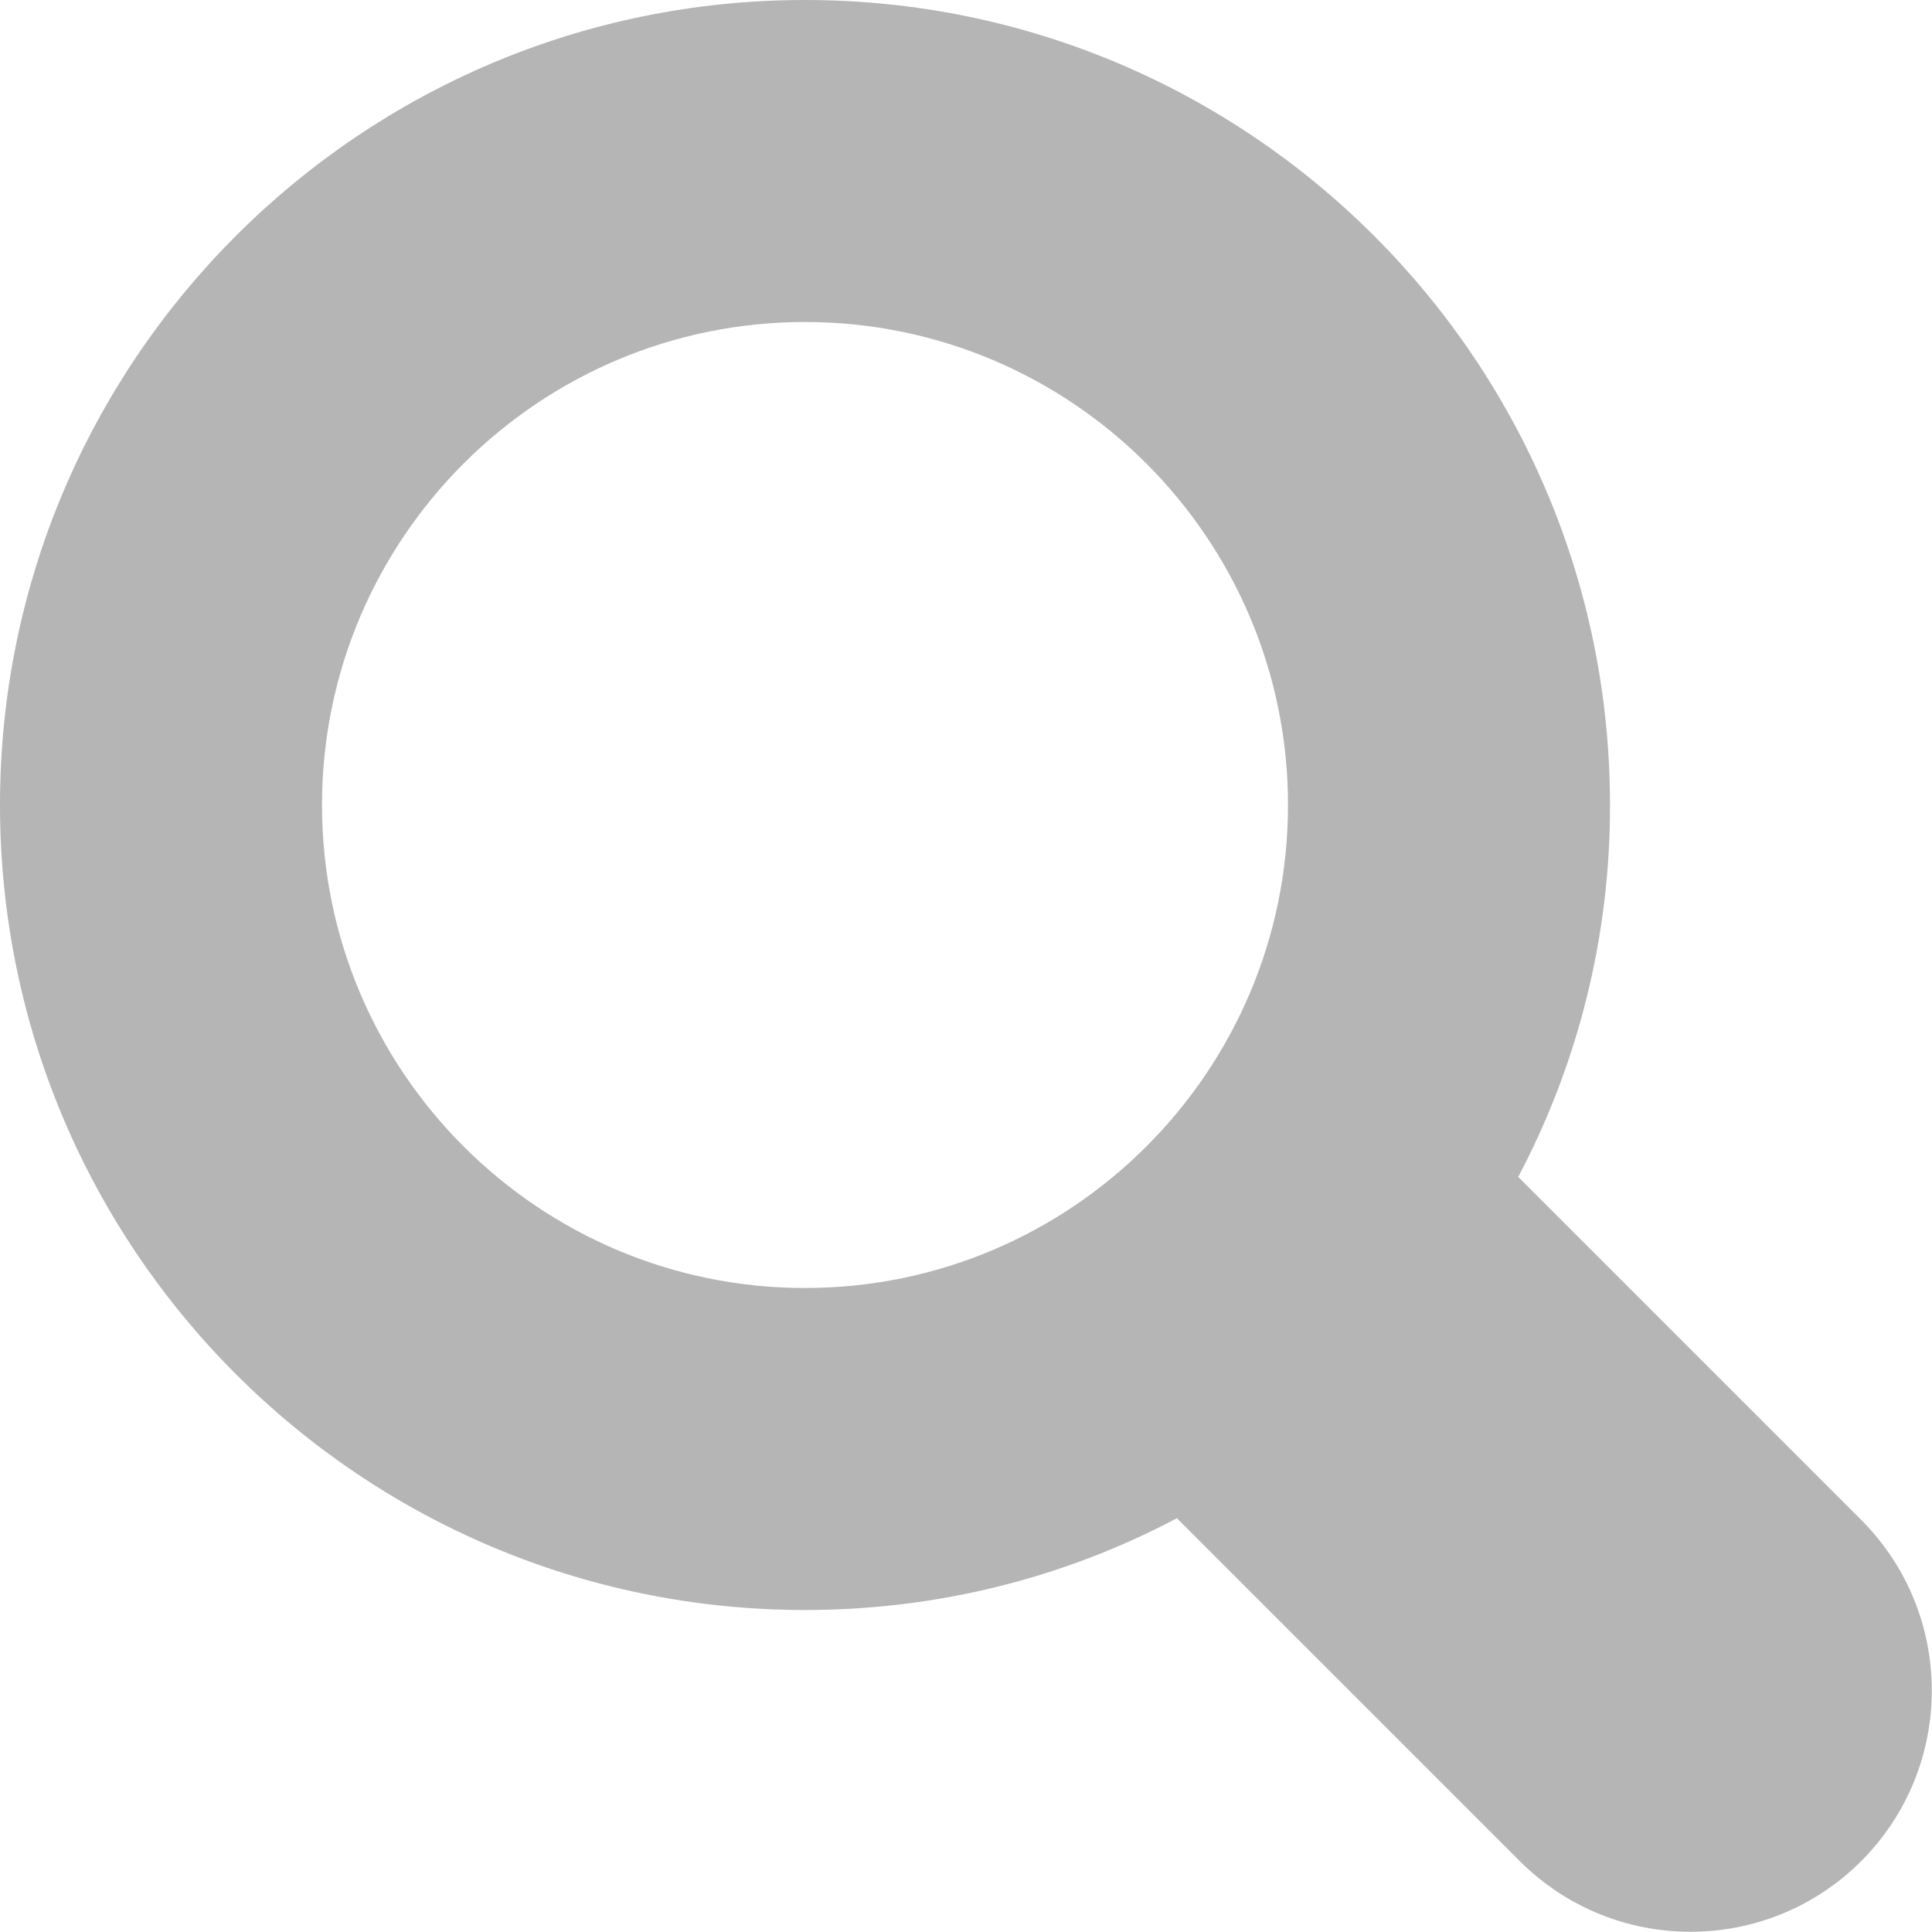
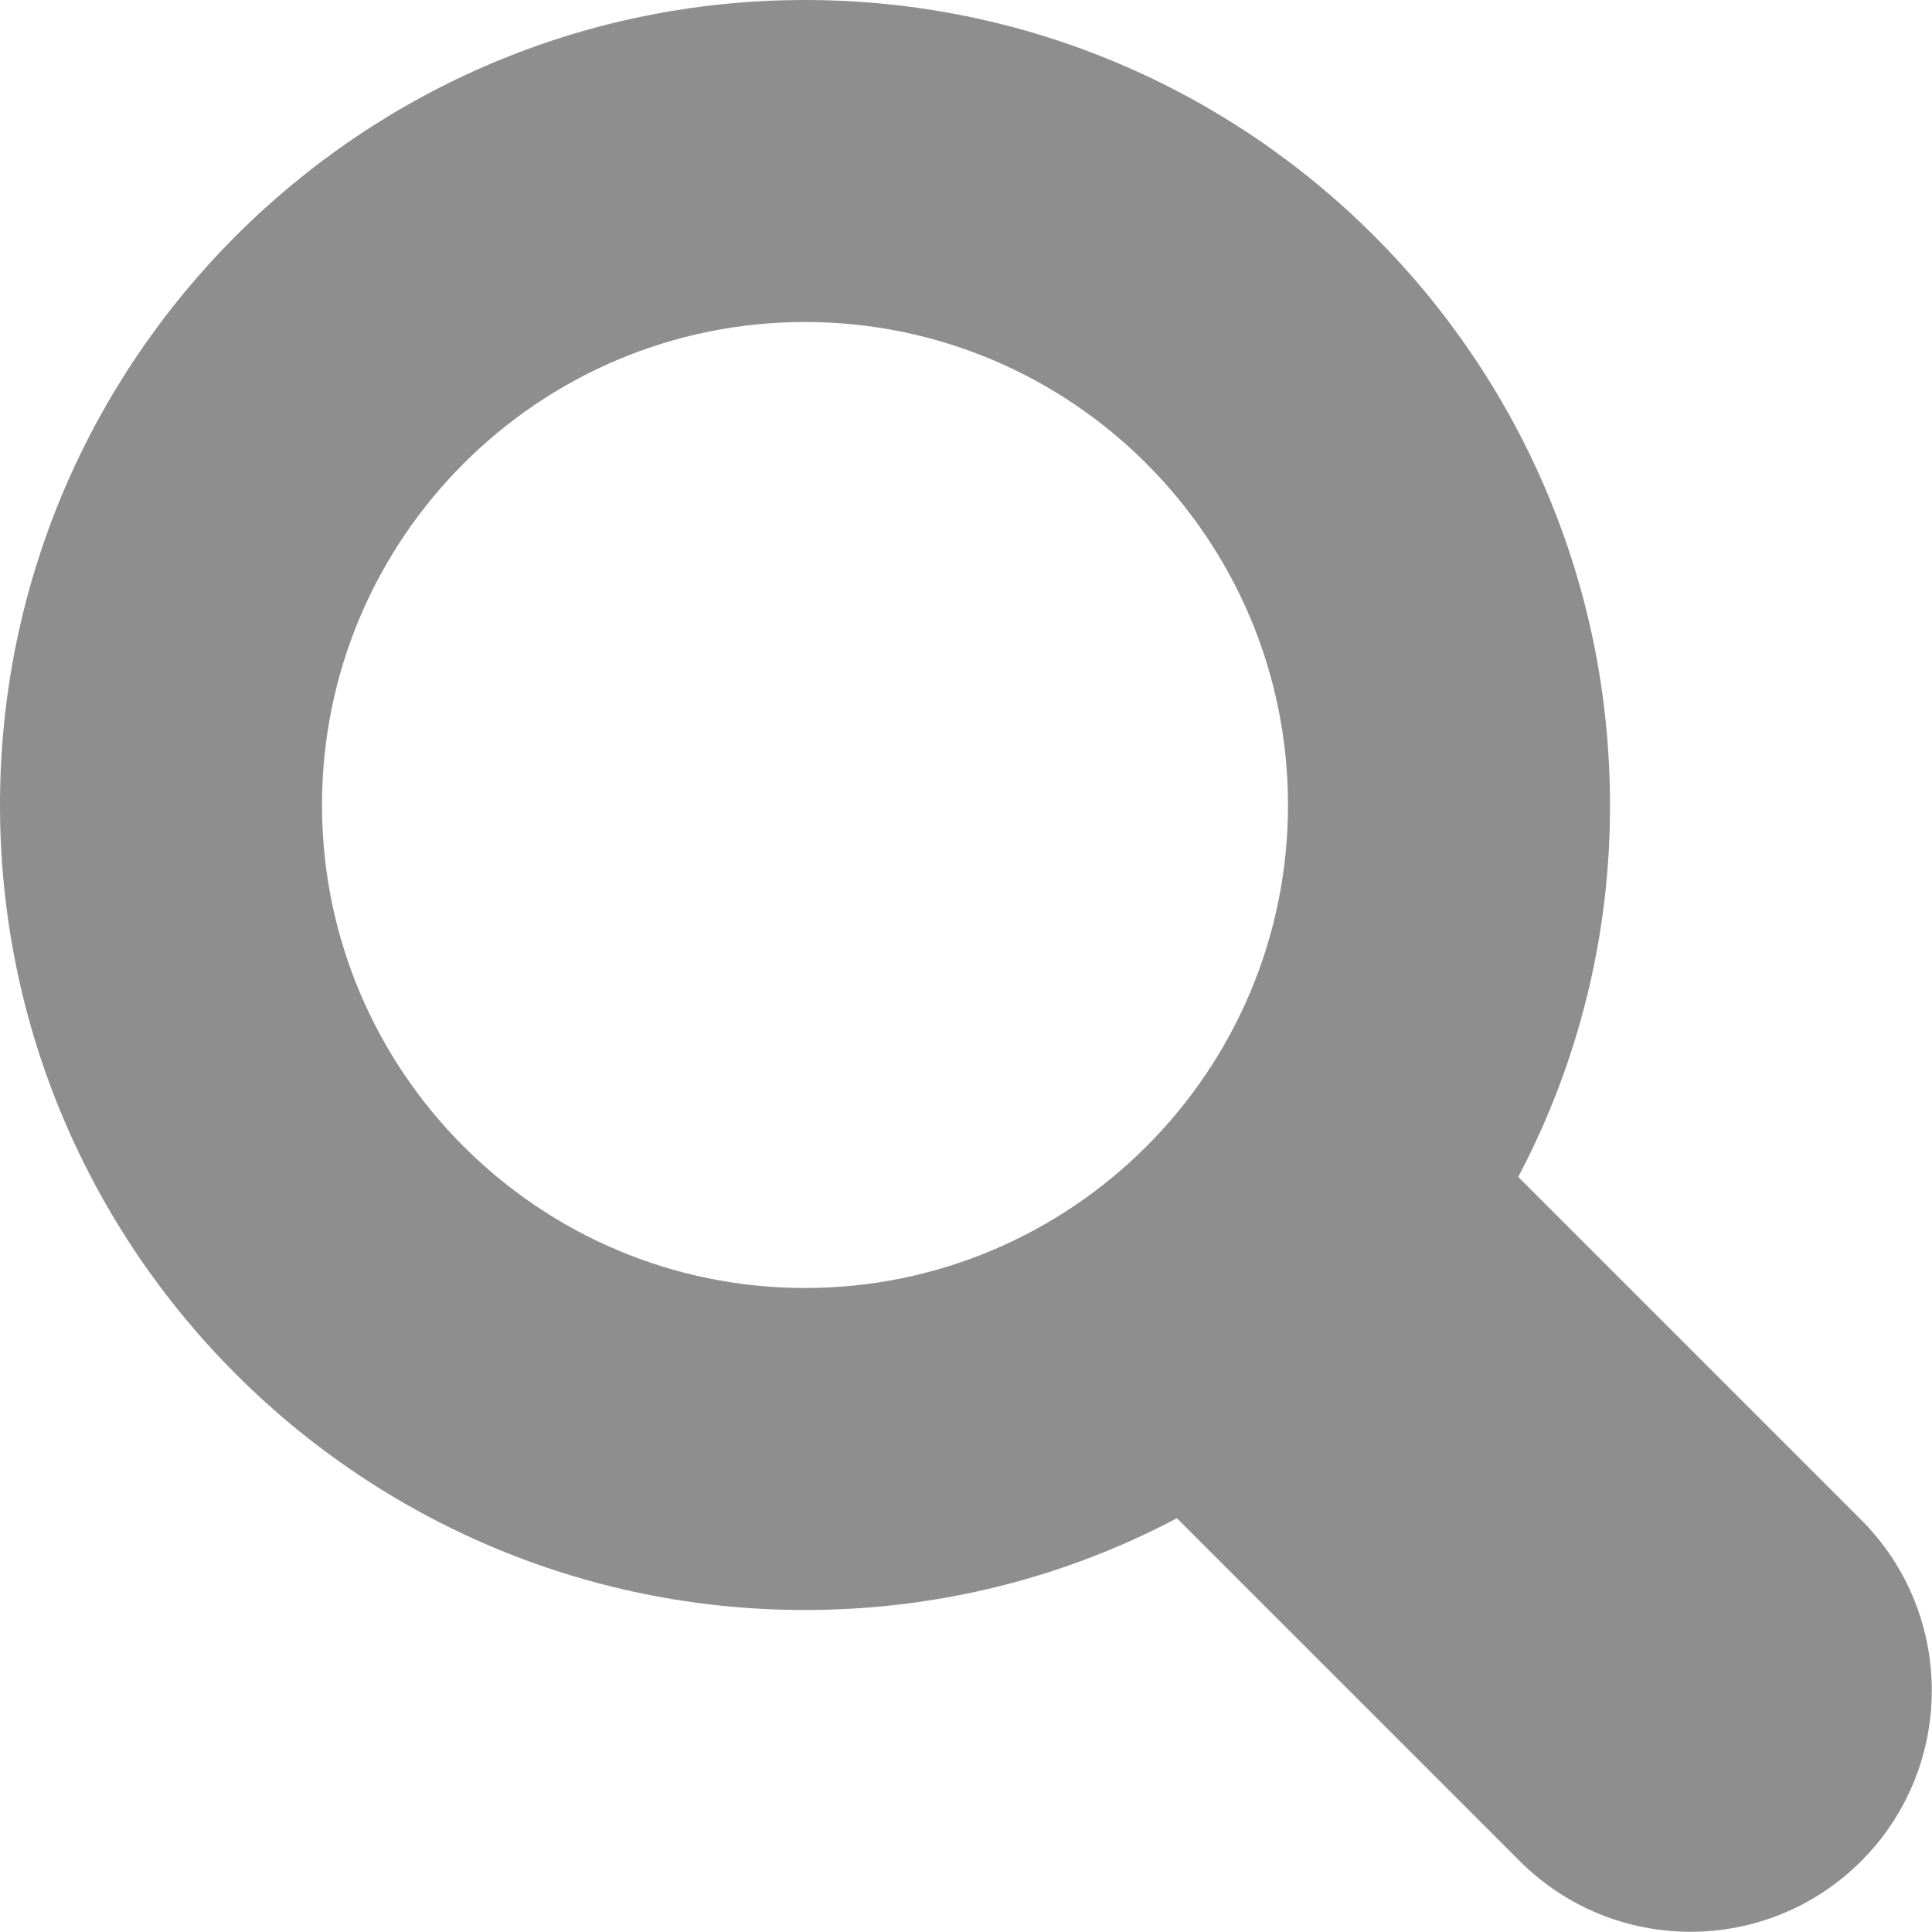
<svg xmlns="http://www.w3.org/2000/svg" width="24" height="24">
-   <path fill="#B5B5B5" d="M10 16c-3.31 0-6-2.69-6-6s2.69-6 6-6 6 2.69 6 6-2.69 6-6 6m13.12 2.88l-4.26-4.26A9.842 9.842 0 0 0 20 10c0-5.52-4.48-10-10-10S0 4.48 0 10s4.48 10 10 10c1.67 0 3.24-.41 4.62-1.14l4.26 4.26a3 3 0 0 0 4.24 0 3 3 0 0 0 0-4.24" />
+   <path fill="#8e8e8e" d="M10 16c-3.31 0-6-2.69-6-6s2.69-6 6-6 6 2.69 6 6-2.69 6-6 6m13.12 2.88l-4.26-4.26A9.842 9.842 0 0 0 20 10c0-5.52-4.48-10-10-10S0 4.48 0 10s4.48 10 10 10c1.67 0 3.24-.41 4.62-1.14l4.26 4.26a3 3 0 0 0 4.24 0 3 3 0 0 0 0-4.24" />
</svg>
